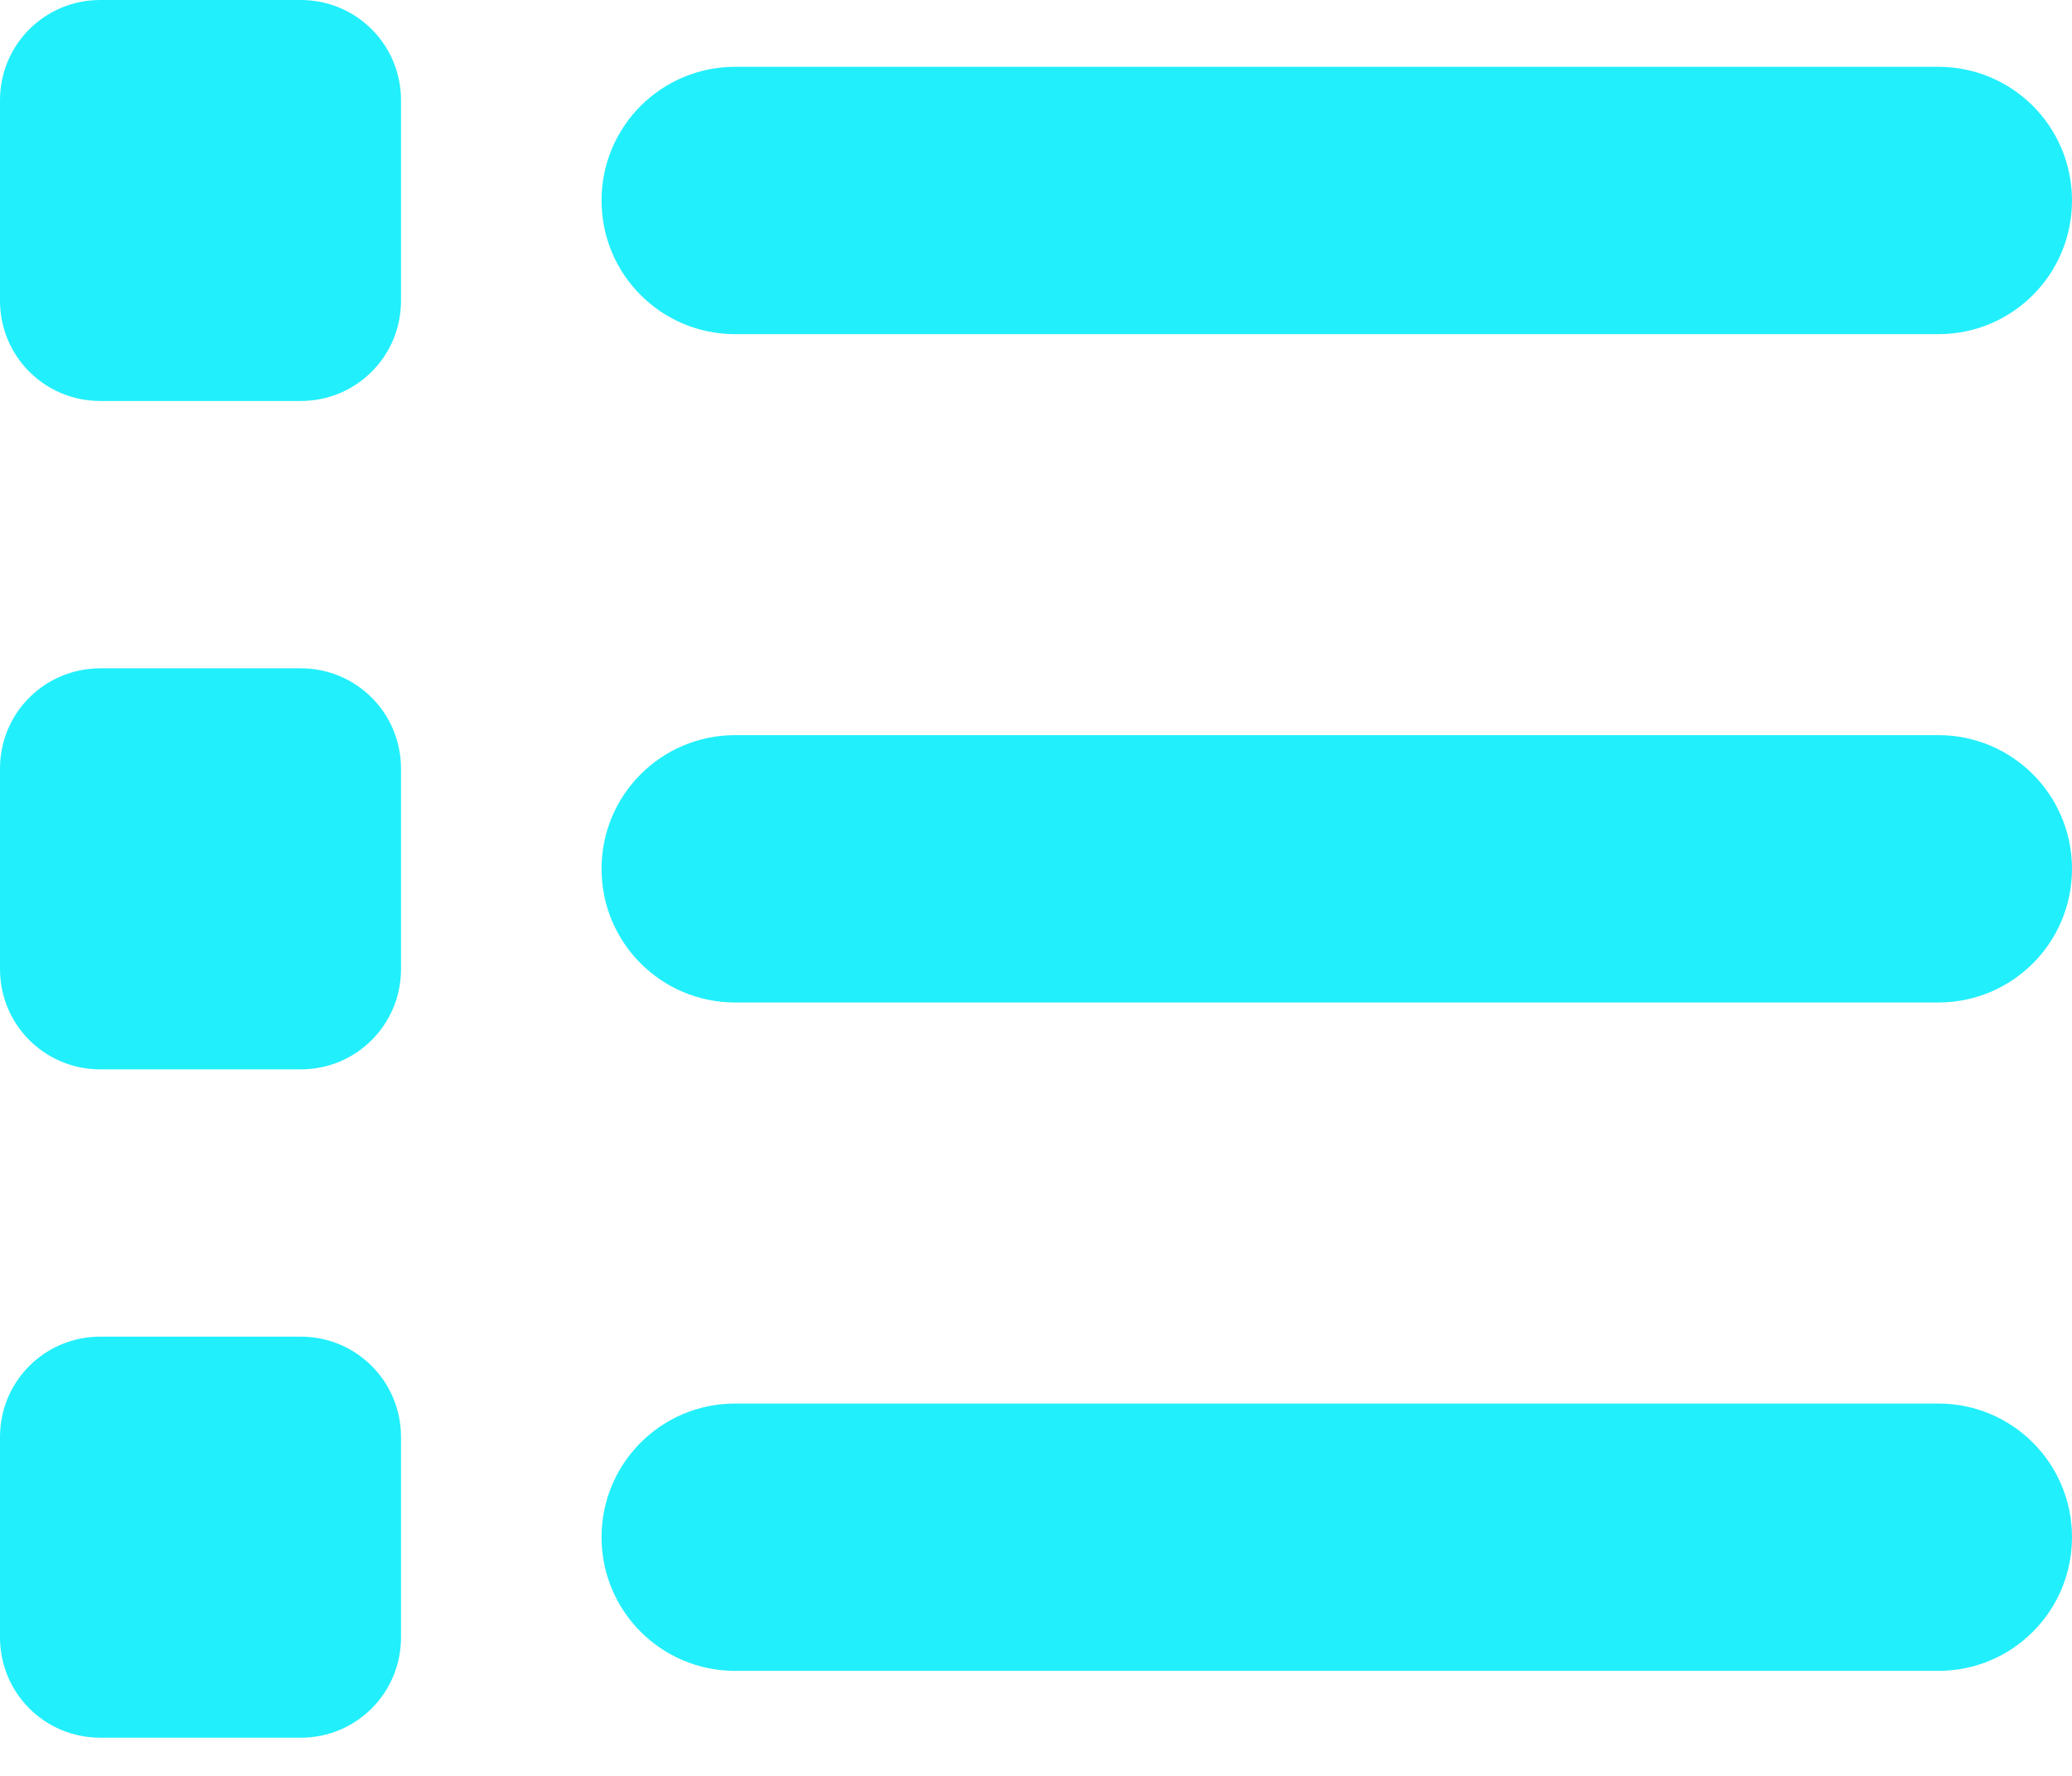
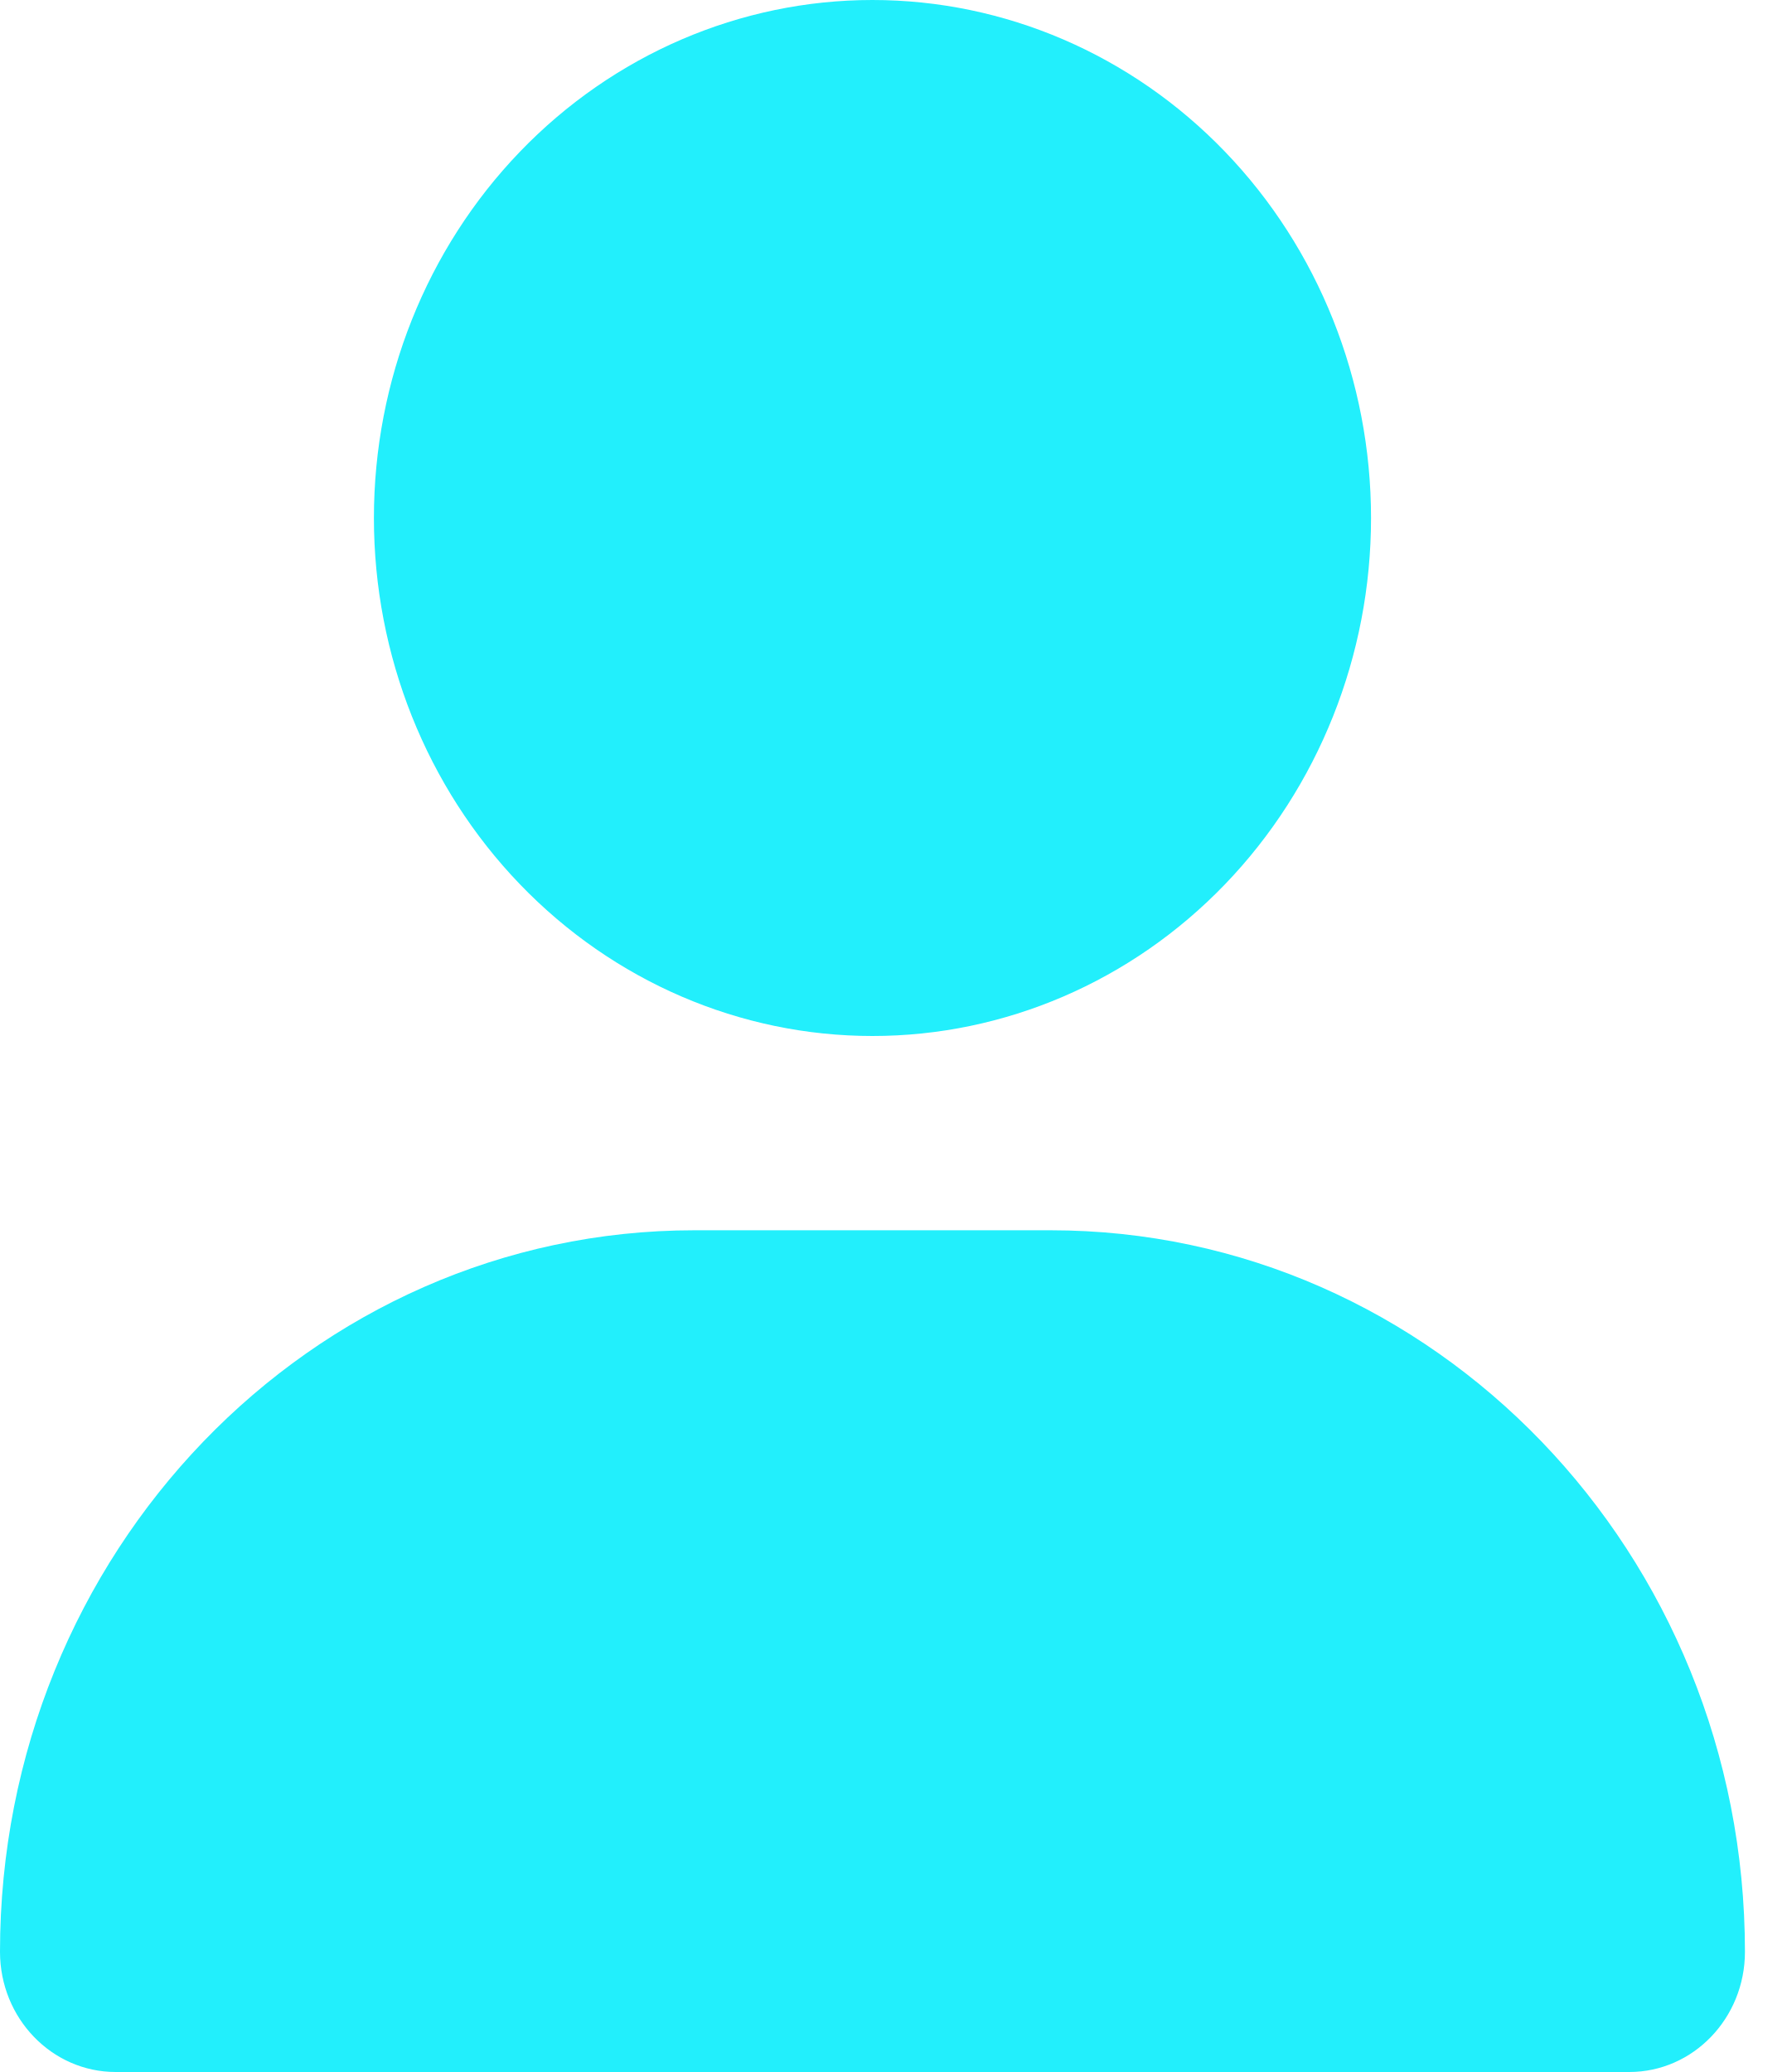
- <svg xmlns="http://www.w3.org/2000/svg" width="28" height="24" viewBox="0 0 28 24" fill="none">
-   <path d="M1.355 0C0.604 0 0 0.604 0 1.355V4.065C0 4.815 0.604 5.419 1.355 5.419H4.065C4.815 5.419 5.419 4.815 5.419 4.065V1.355C5.419 0.604 4.815 0 4.065 0H1.355ZM9.935 0.903C8.936 0.903 8.129 1.71 8.129 2.71C8.129 3.709 8.936 4.516 9.935 4.516H26.194C27.193 4.516 28 3.709 28 2.71C28 1.71 27.193 0.903 26.194 0.903H9.935ZM9.935 9.935C8.936 9.935 8.129 10.743 8.129 11.742C8.129 12.741 8.936 13.548 9.935 13.548H26.194C27.193 13.548 28 12.741 28 11.742C28 10.743 27.193 9.935 26.194 9.935H9.935ZM9.935 18.968C8.936 18.968 8.129 19.775 8.129 20.774C8.129 21.773 8.936 22.581 9.935 22.581H26.194C27.193 22.581 28 21.773 28 20.774C28 19.775 27.193 18.968 26.194 18.968H9.935ZM0 10.387V13.097C0 13.848 0.604 14.452 1.355 14.452H4.065C4.815 14.452 5.419 13.848 5.419 13.097V10.387C5.419 9.636 4.815 9.032 4.065 9.032H1.355C0.604 9.032 0 9.636 0 10.387ZM1.355 18.064C0.604 18.064 0 18.669 0 19.419V22.129C0 22.88 0.604 23.484 1.355 23.484H4.065C4.815 23.484 5.419 22.88 5.419 22.129V19.419C5.419 18.669 4.815 18.064 4.065 18.064H1.355Z" fill="#22EFFC" />
+ <svg xmlns="http://www.w3.org/2000/svg" width="25" height="29" viewBox="0 0 25 29" fill="none">
+   <path d="M12.21 14.5C14.061 14.5 15.836 13.736 17.144 12.377C18.453 11.017 19.188 9.173 19.188 7.25C19.188 5.327 18.453 3.483 17.144 2.123C15.836 0.764 14.061 0 12.21 0C10.36 0 8.585 0.764 7.277 2.123C5.968 3.483 5.233 5.327 5.233 7.25C5.233 9.173 5.968 11.017 7.277 12.377C8.585 13.736 10.36 14.5 12.21 14.5ZM9.719 17.219C4.35 17.219 0 21.739 0 27.318C0 28.247 0.725 29 1.619 29H22.802C23.696 29 24.421 28.247 24.421 27.318C24.421 21.739 20.071 17.219 14.702 17.219H9.719Z" fill="#22EFFC" />
</svg>
